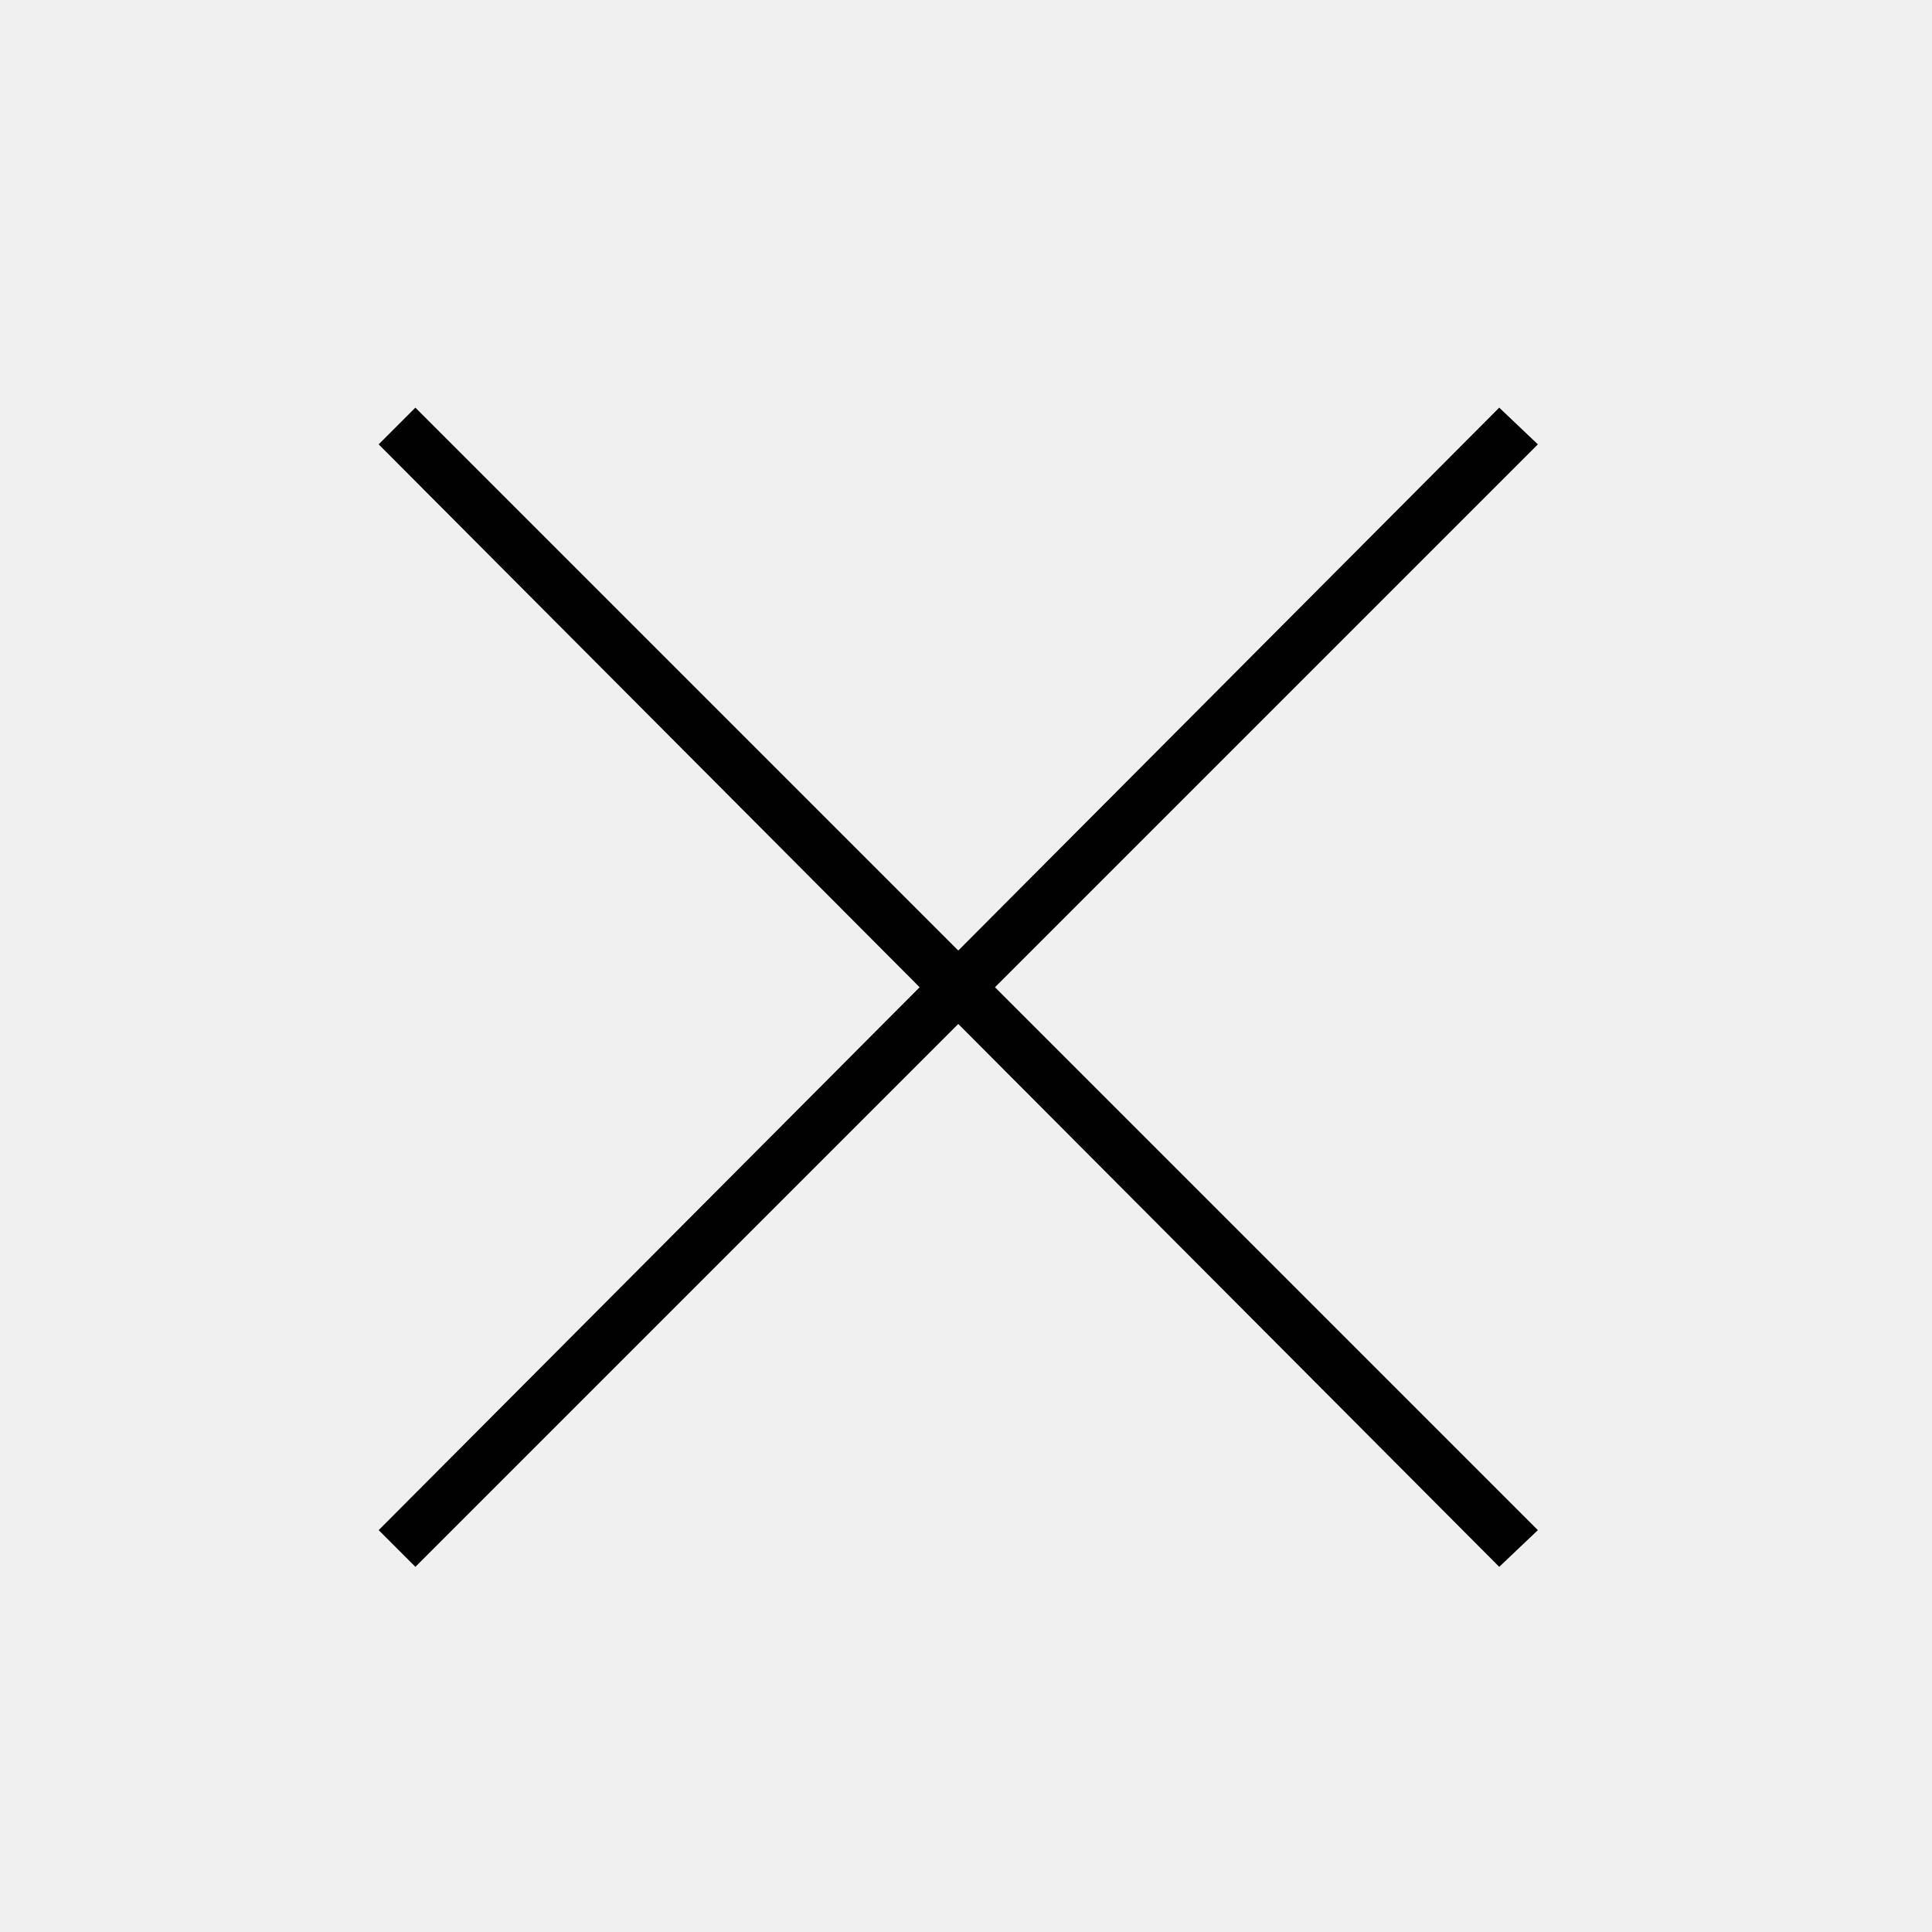
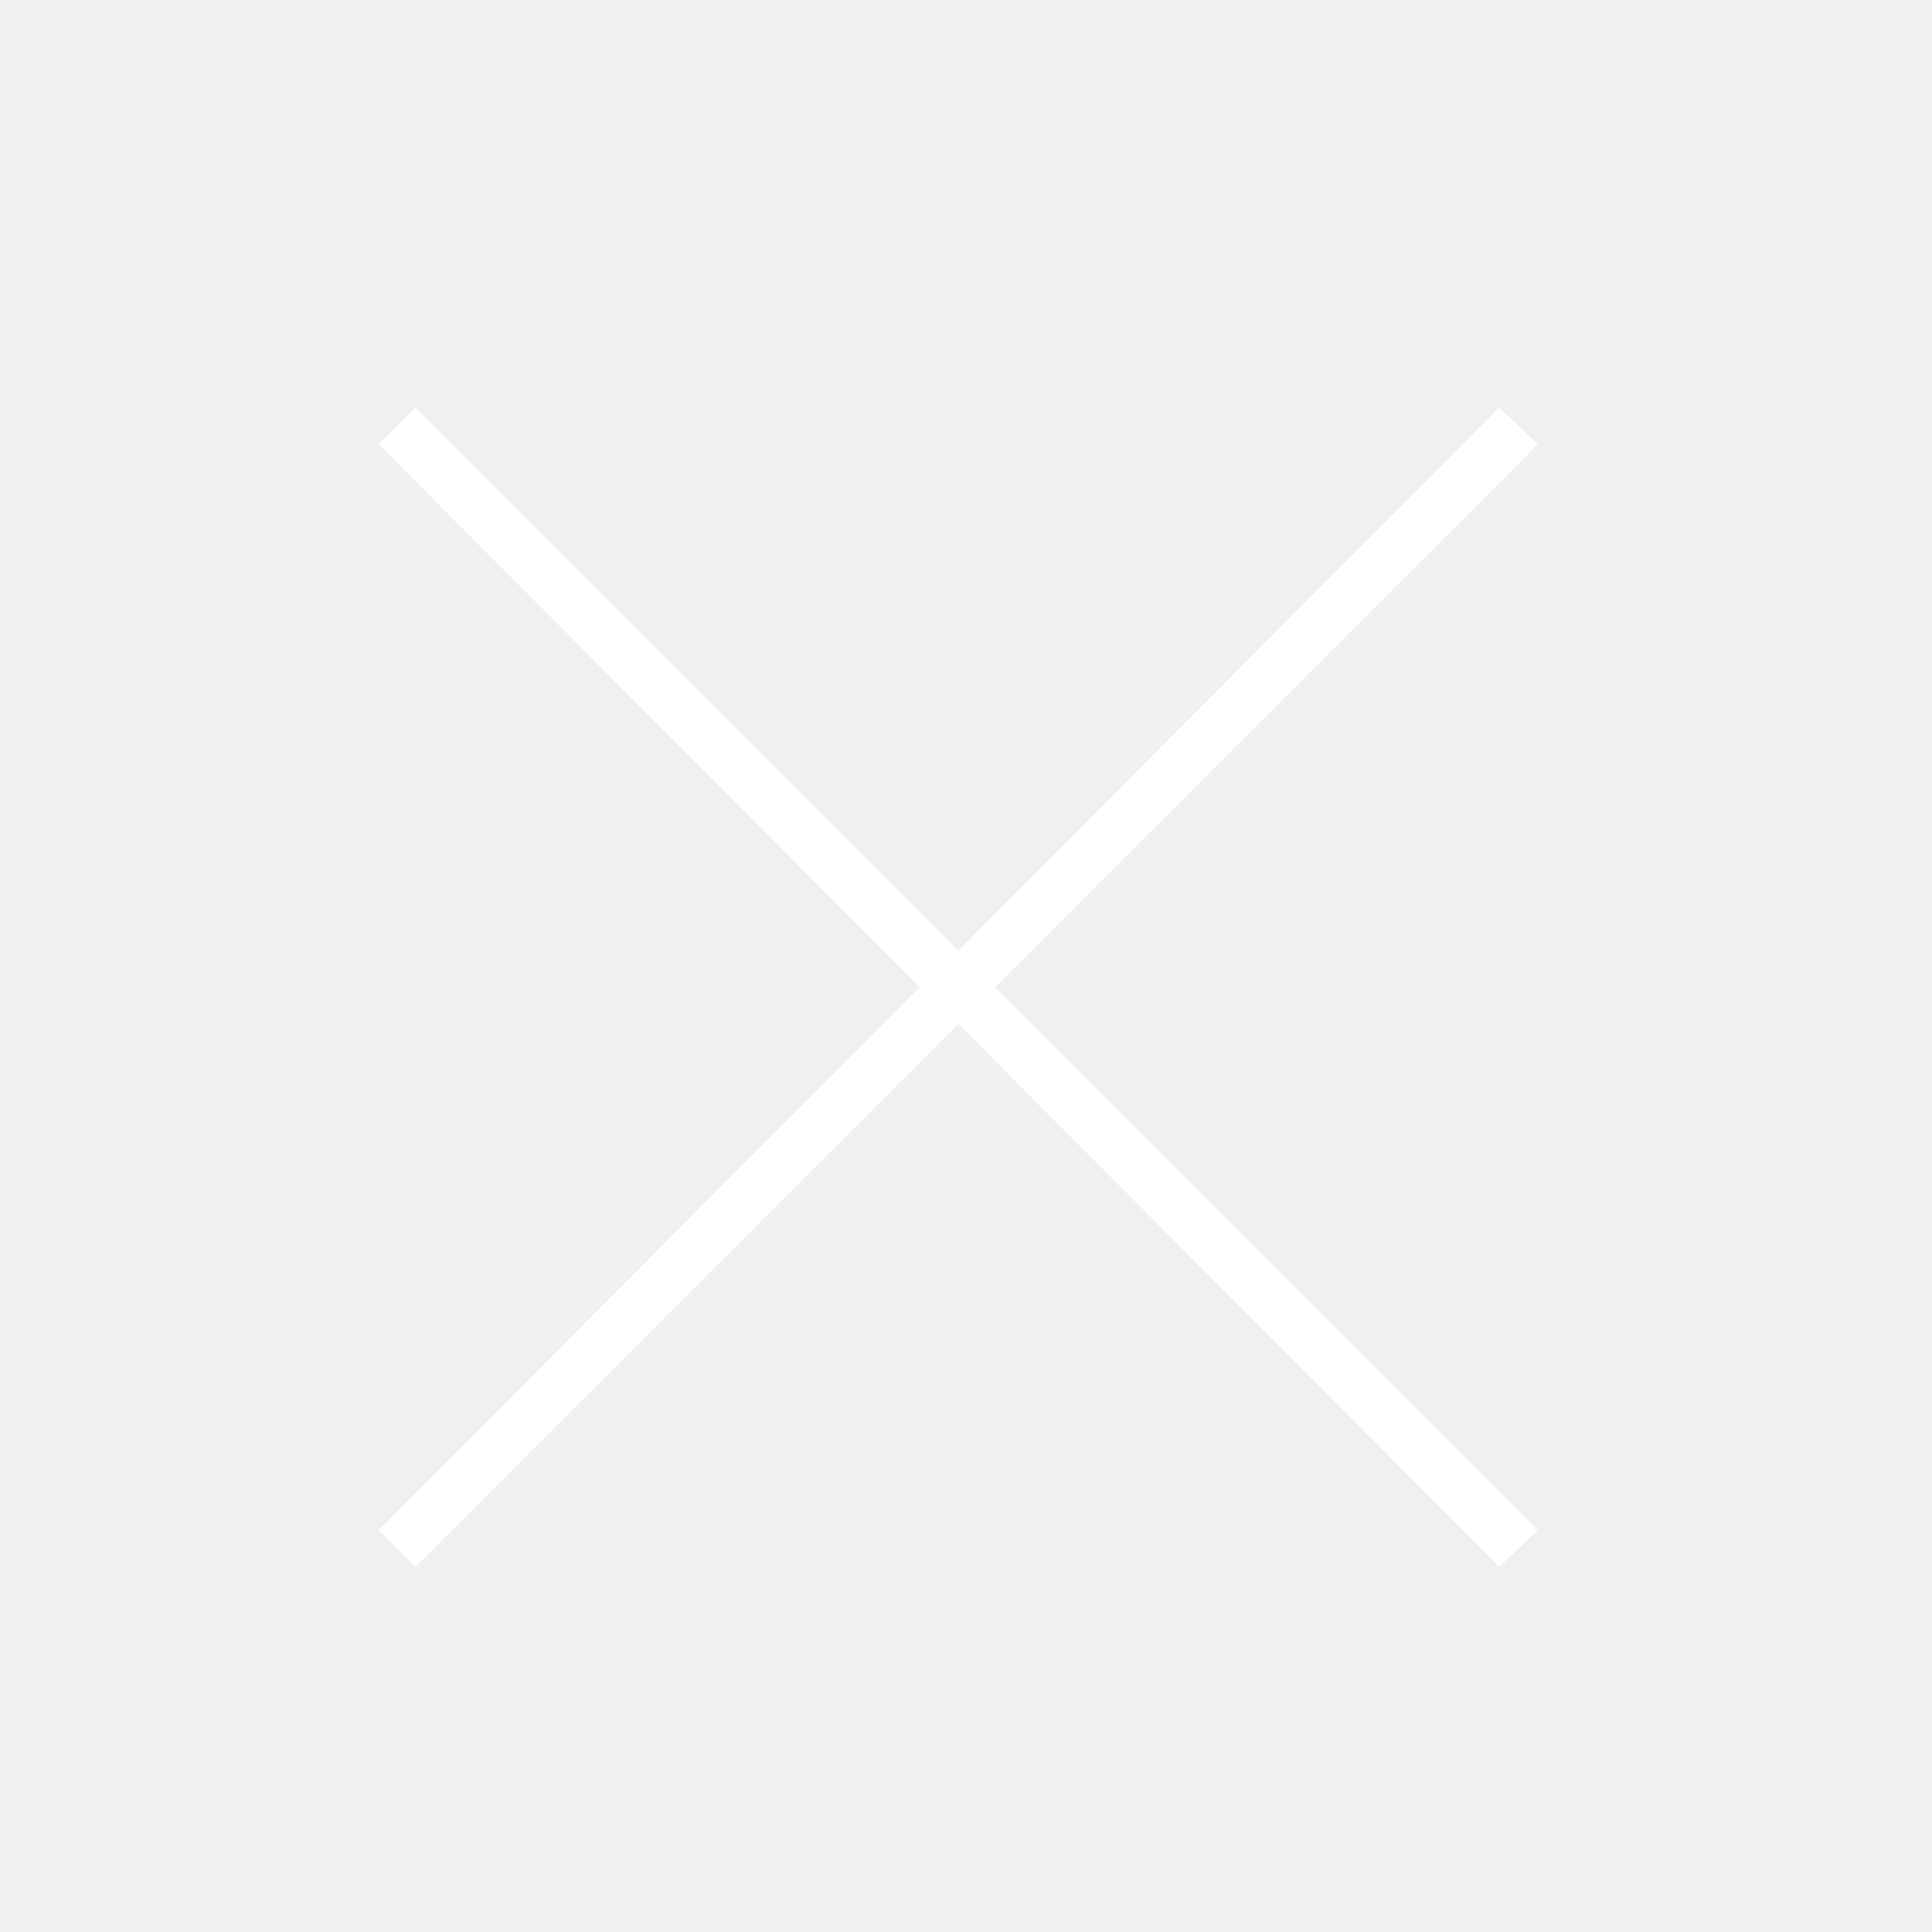
<svg xmlns="http://www.w3.org/2000/svg" enable-background="new 0 0 100 100" id="Layer_1" version="1.1" viewBox="0 0 100 100" xml:space="preserve">
-   <polygon fill="#010101" points="77.6,21.1 49.6,49.2 21.5,21.1 19.6,23 47.6,51.1 19.6,79.2 21.5,81.1 49.6,53 77.6,81.1 79.6,79.2   51.5,51.1 79.6,23 " />
+   <polygon fill="#fff" points="77.6,21.1 49.6,49.2 21.5,21.1 19.6,23 47.6,51.1 19.6,79.2 21.5,81.1 49.6,53 77.6,81.1 79.6,79.2   51.5,51.1 79.6,23 " />
</svg>
